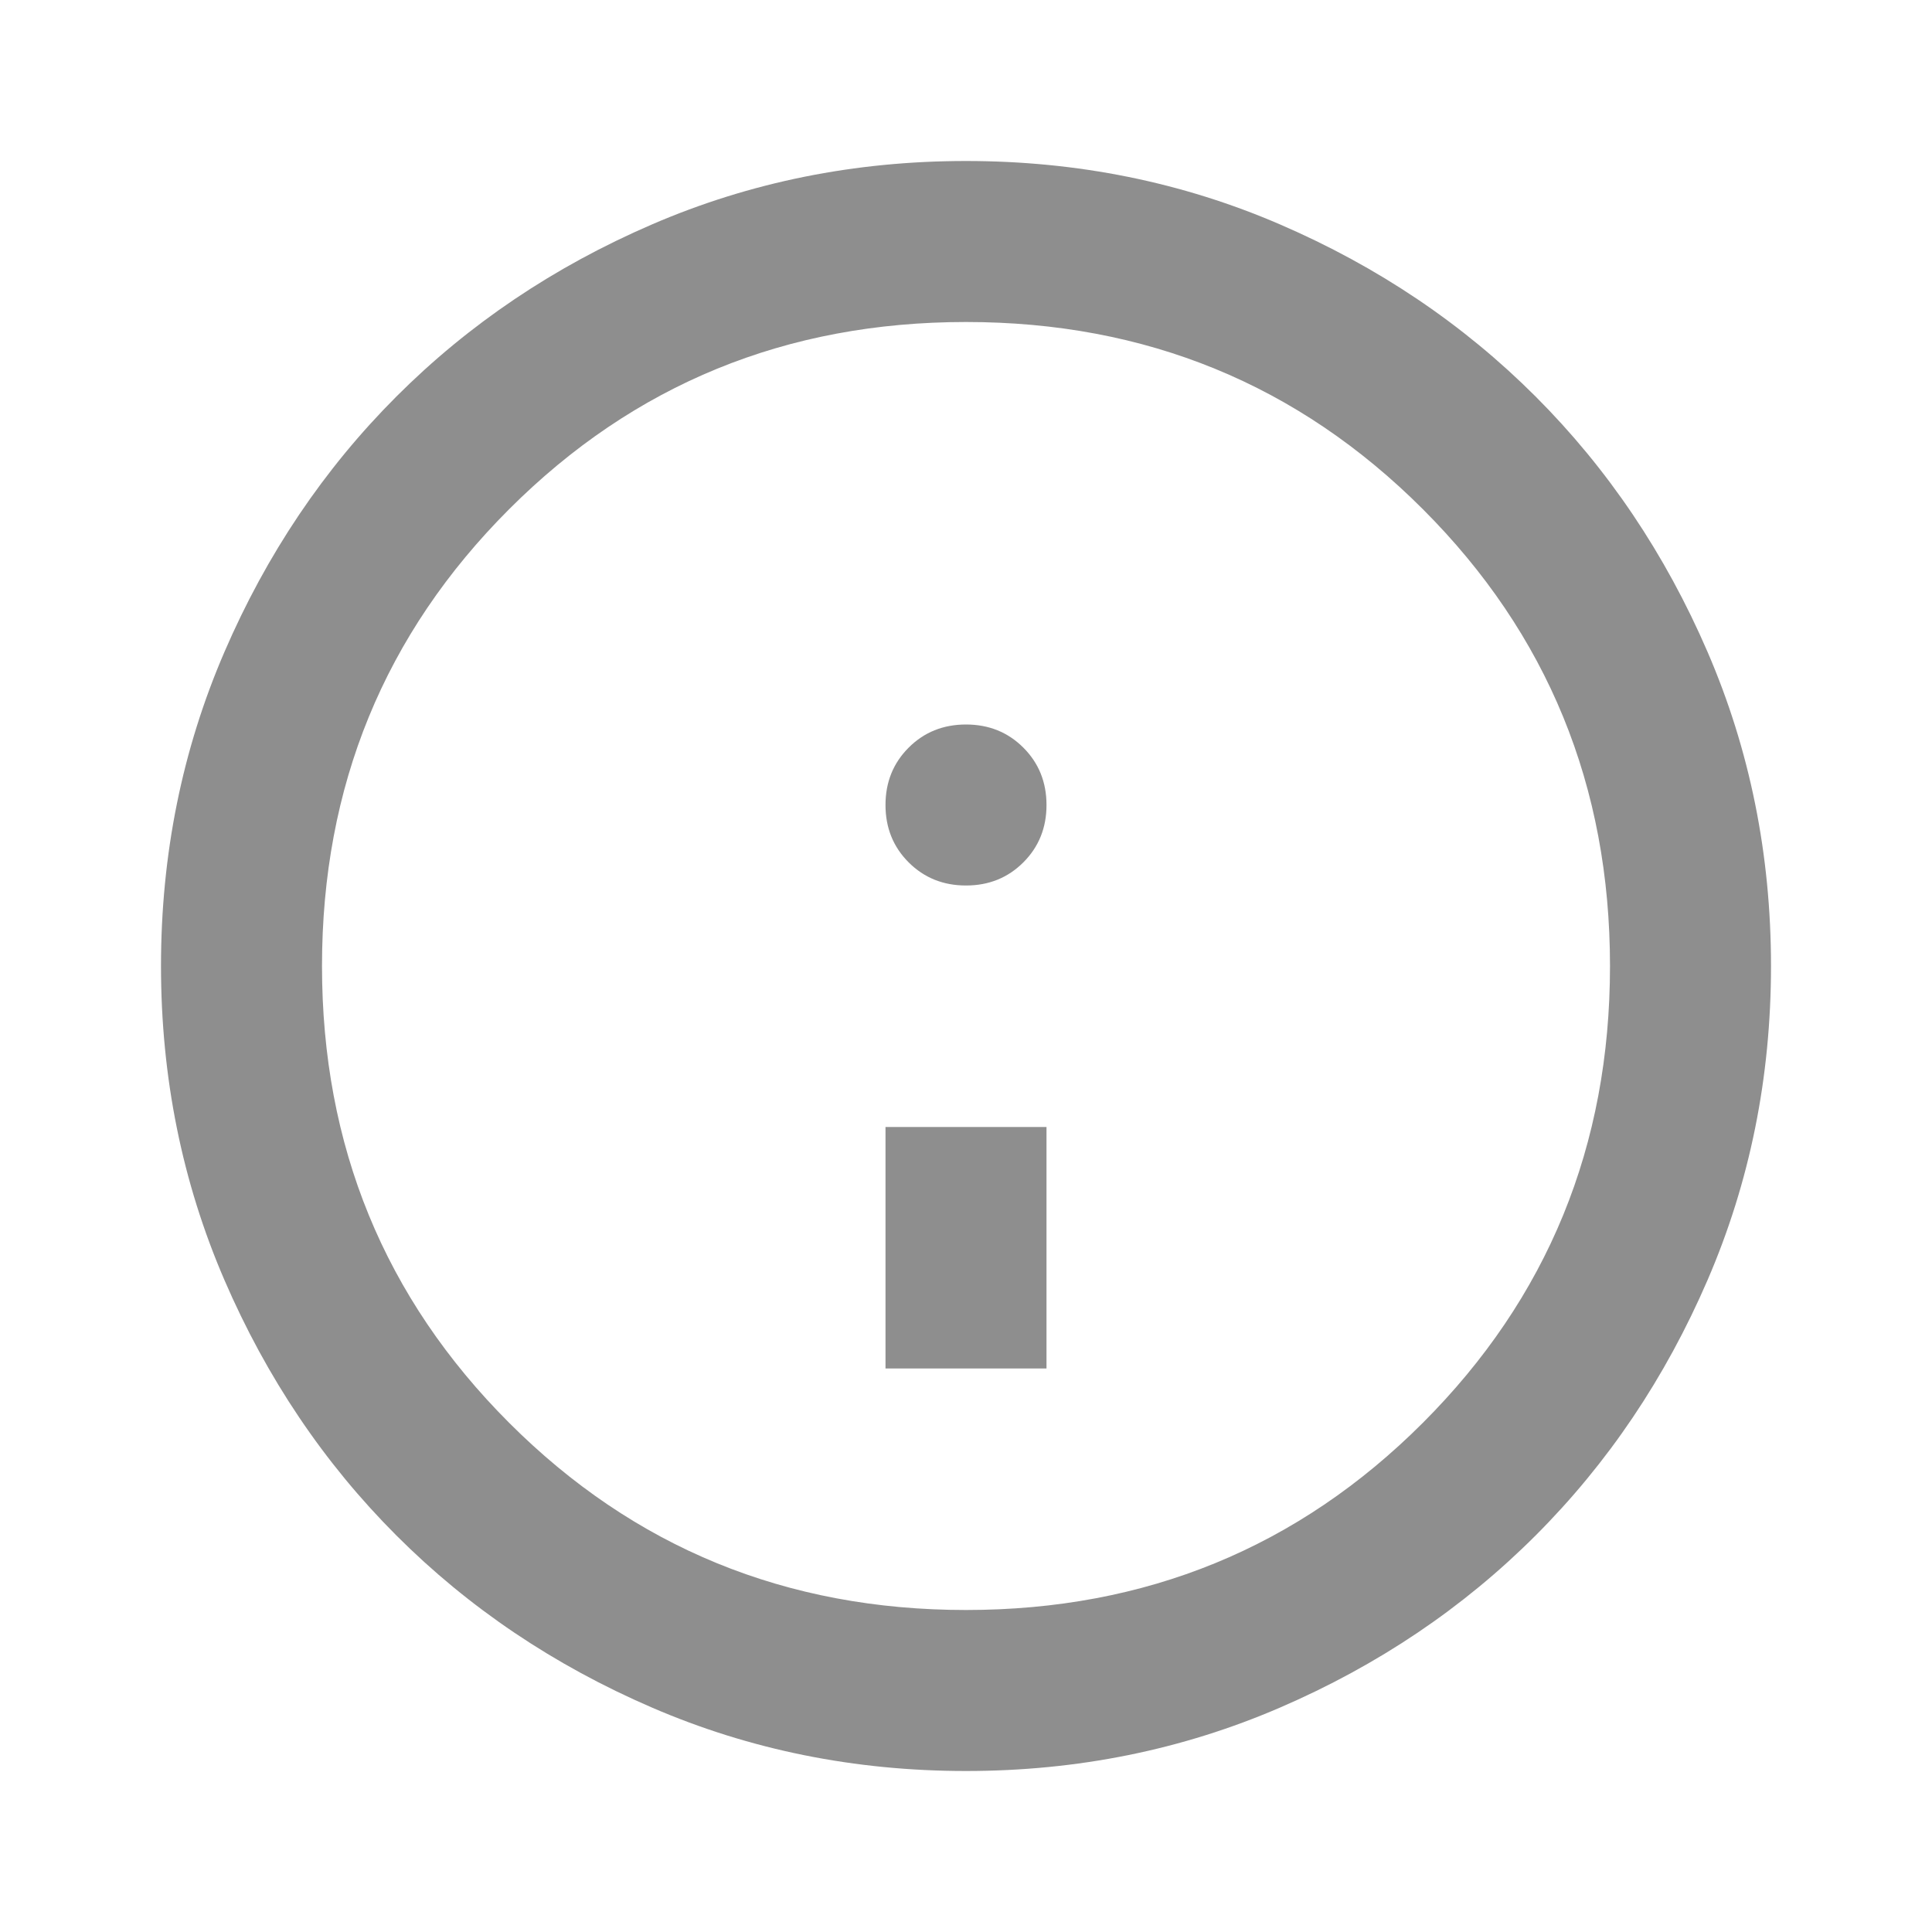
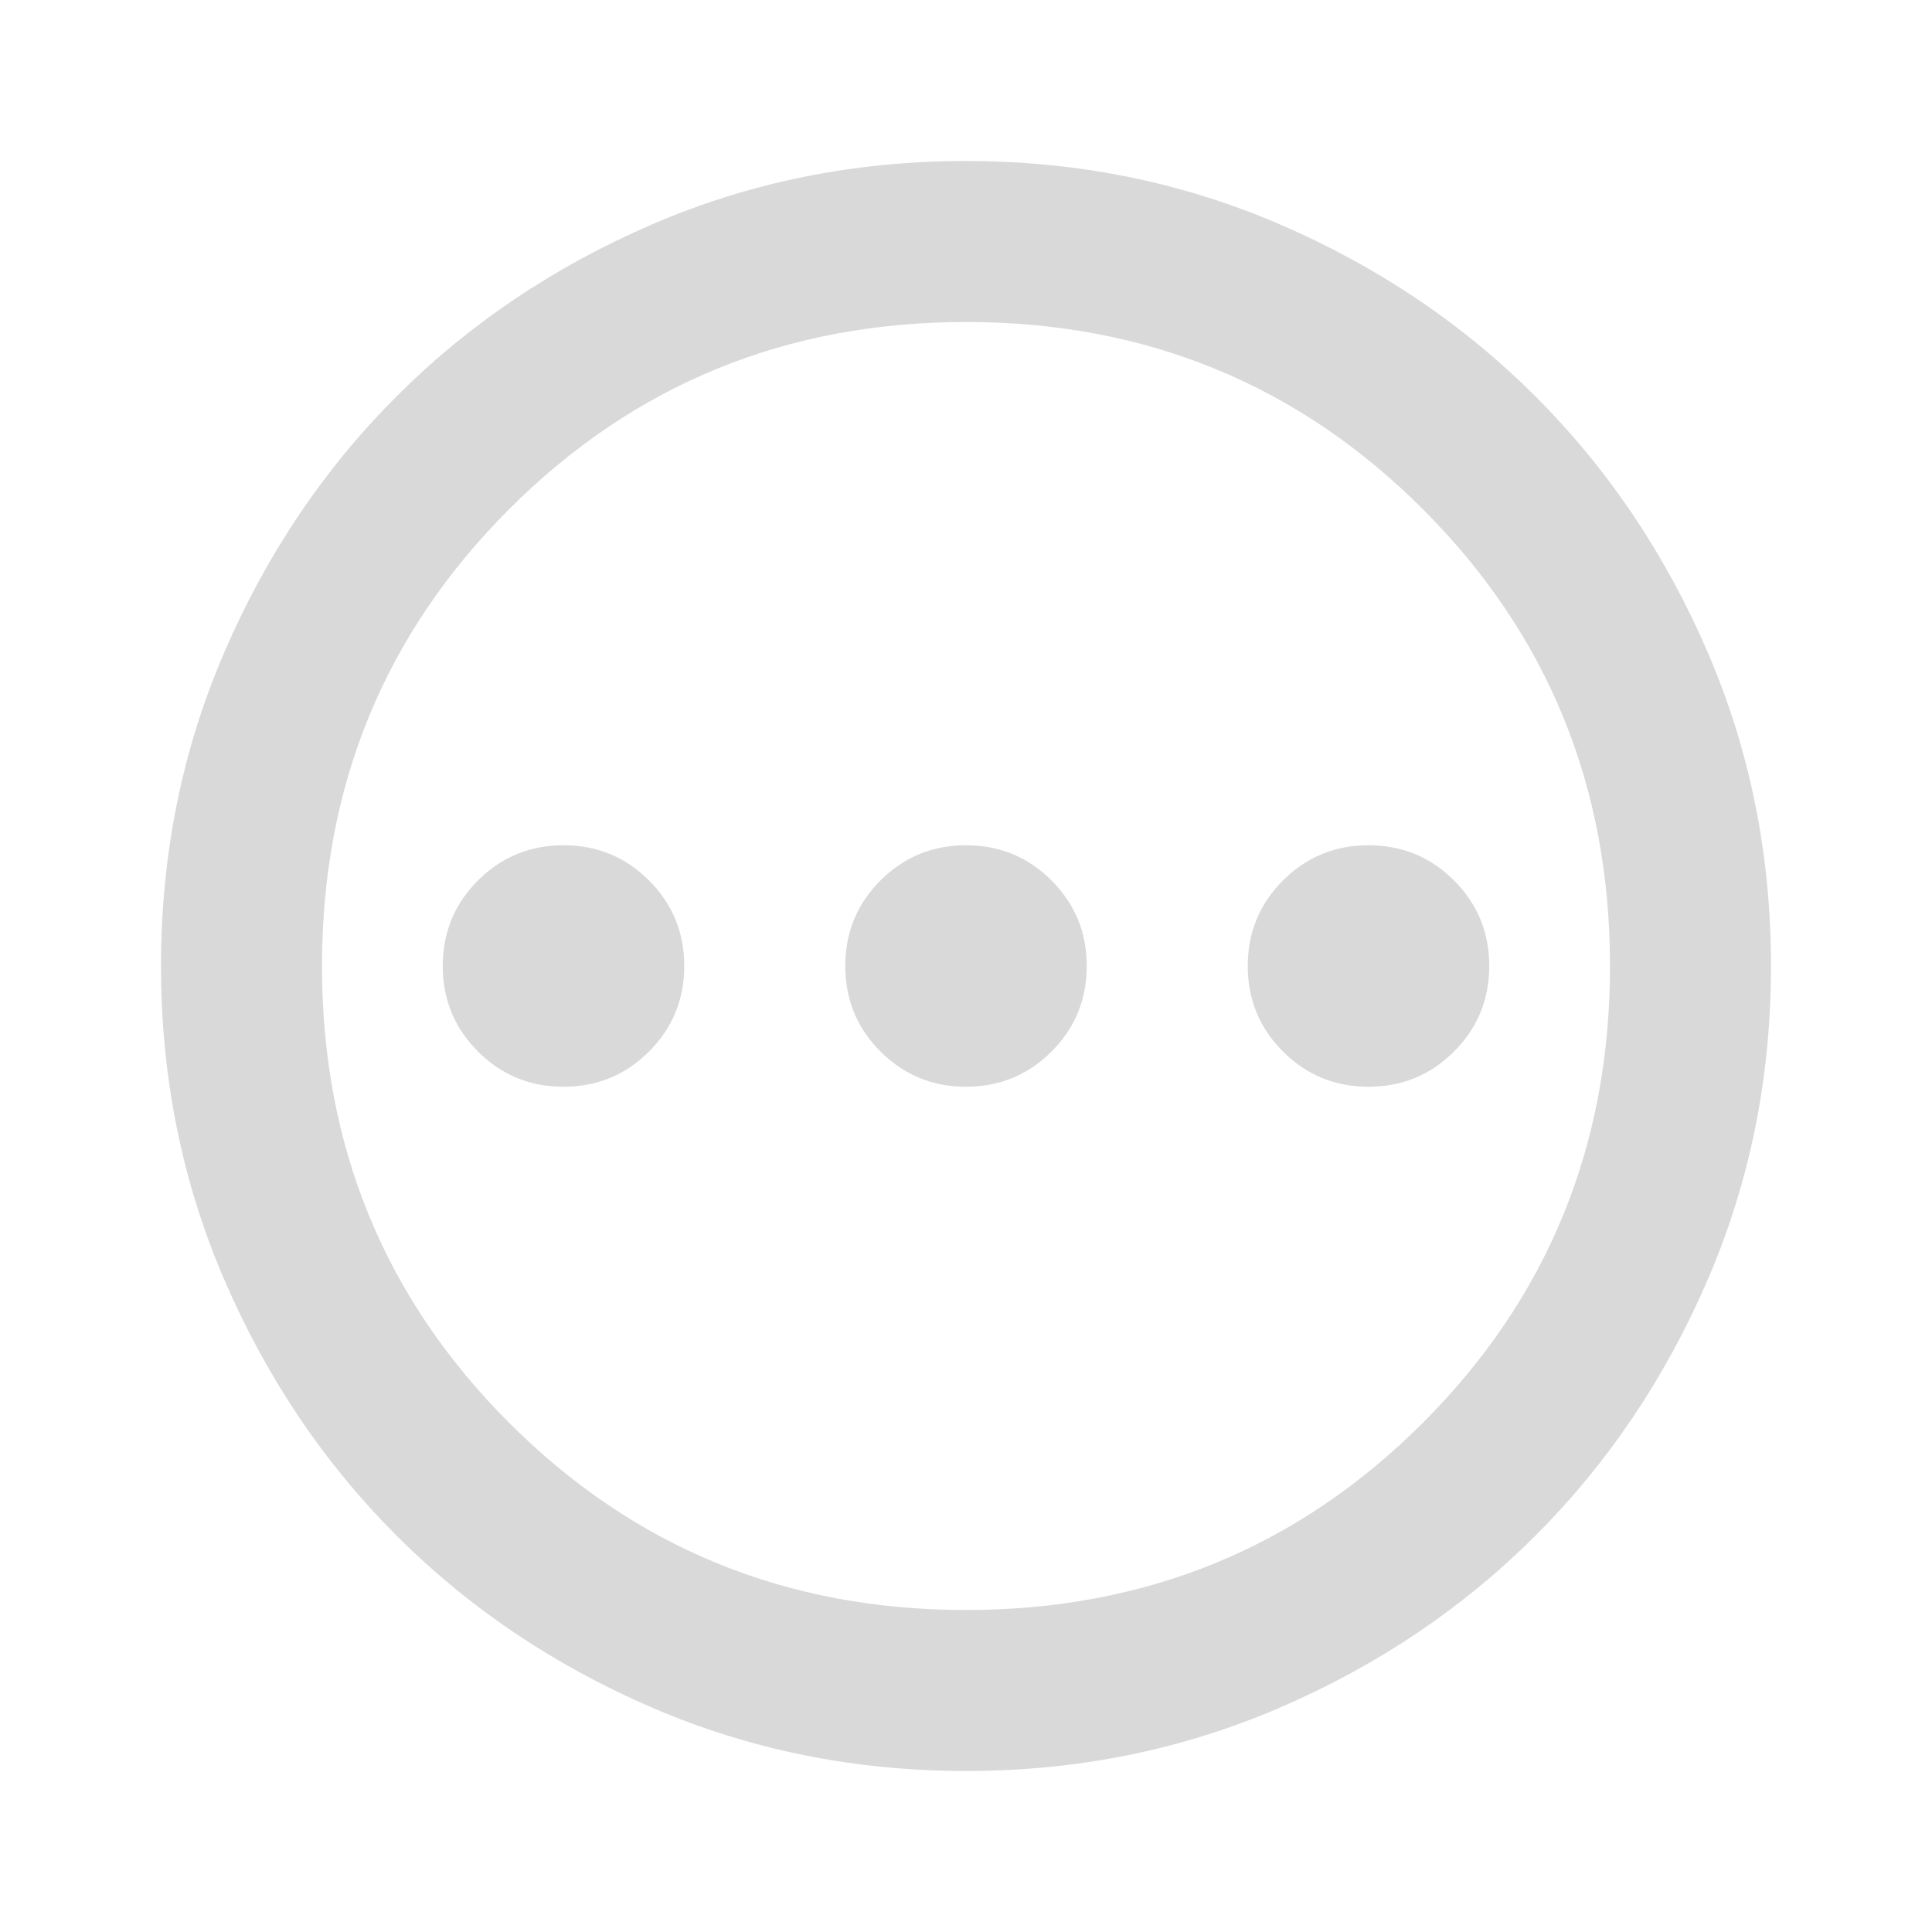
- <svg xmlns="http://www.w3.org/2000/svg" height="24px" viewBox="0 -960 960 960" width="24px" fill="#8e8e8e">
-   <path d="M480-80q-83 0-156-31.5T197-197q-54-54-85.5-127T80-480q0-83 31.5-156T197-763q54-54 127-85.5T480-880q83 0 156 31.5T763-763q54 54 85.5 127T880-480q0 83-31.5 156T763-197q-54 54-127 85.5T480-80Zm0-80q134 0 227-93t93-227q0-134-93-227t-227-93q-134 0-227 93T160-480q0 134 93 227t227 93Zm0-360q17 0 28.5-11.5T520-560q0-17-11.5-28.5T480-600q-17 0-28.5 11.5T440-560q0 17 11.5 28.5T480-520Zm40 240h-80v-120h80v120Z" />
+ <svg xmlns="http://www.w3.org/2000/svg" height="24px" viewBox="0 -960 960 960" width="24px" fill="#D9D9D9">
+   <path d="M280-420q25 0 42.5-17.5T340-480q0-25-17.5-42.5T280-540q-25 0-42.5 17.5T220-480q0 25 17.5 42.5T280-420Zm200 0q25 0 42.5-17.5T540-480q0-25-17.5-42.5T480-540q-25 0-42.5 17.5T420-480q0 25 17.5 42.5T480-420Zm200 0q25 0 42.5-17.5T740-480q0-25-17.5-42.5T680-540q-25 0-42.5 17.5T620-480q0 25 17.5 42.5T680-420ZM480-80q-83 0-156-31.5T197-197q-54-54-85.5-127T80-480q0-83 31.5-156T197-763q54-54 127-85.5T480-880q83 0 156 31.5T763-763q54 54 85.5 127T880-480q0 83-31.5 156T763-197q-54 54-127 85.5T480-80Zm0-80q134 0 227-93t93-227q0-134-93-227t-227-93q-134 0-227 93t-93 227q0 134 93 227t227 93Zm0-320Z" />
</svg>
